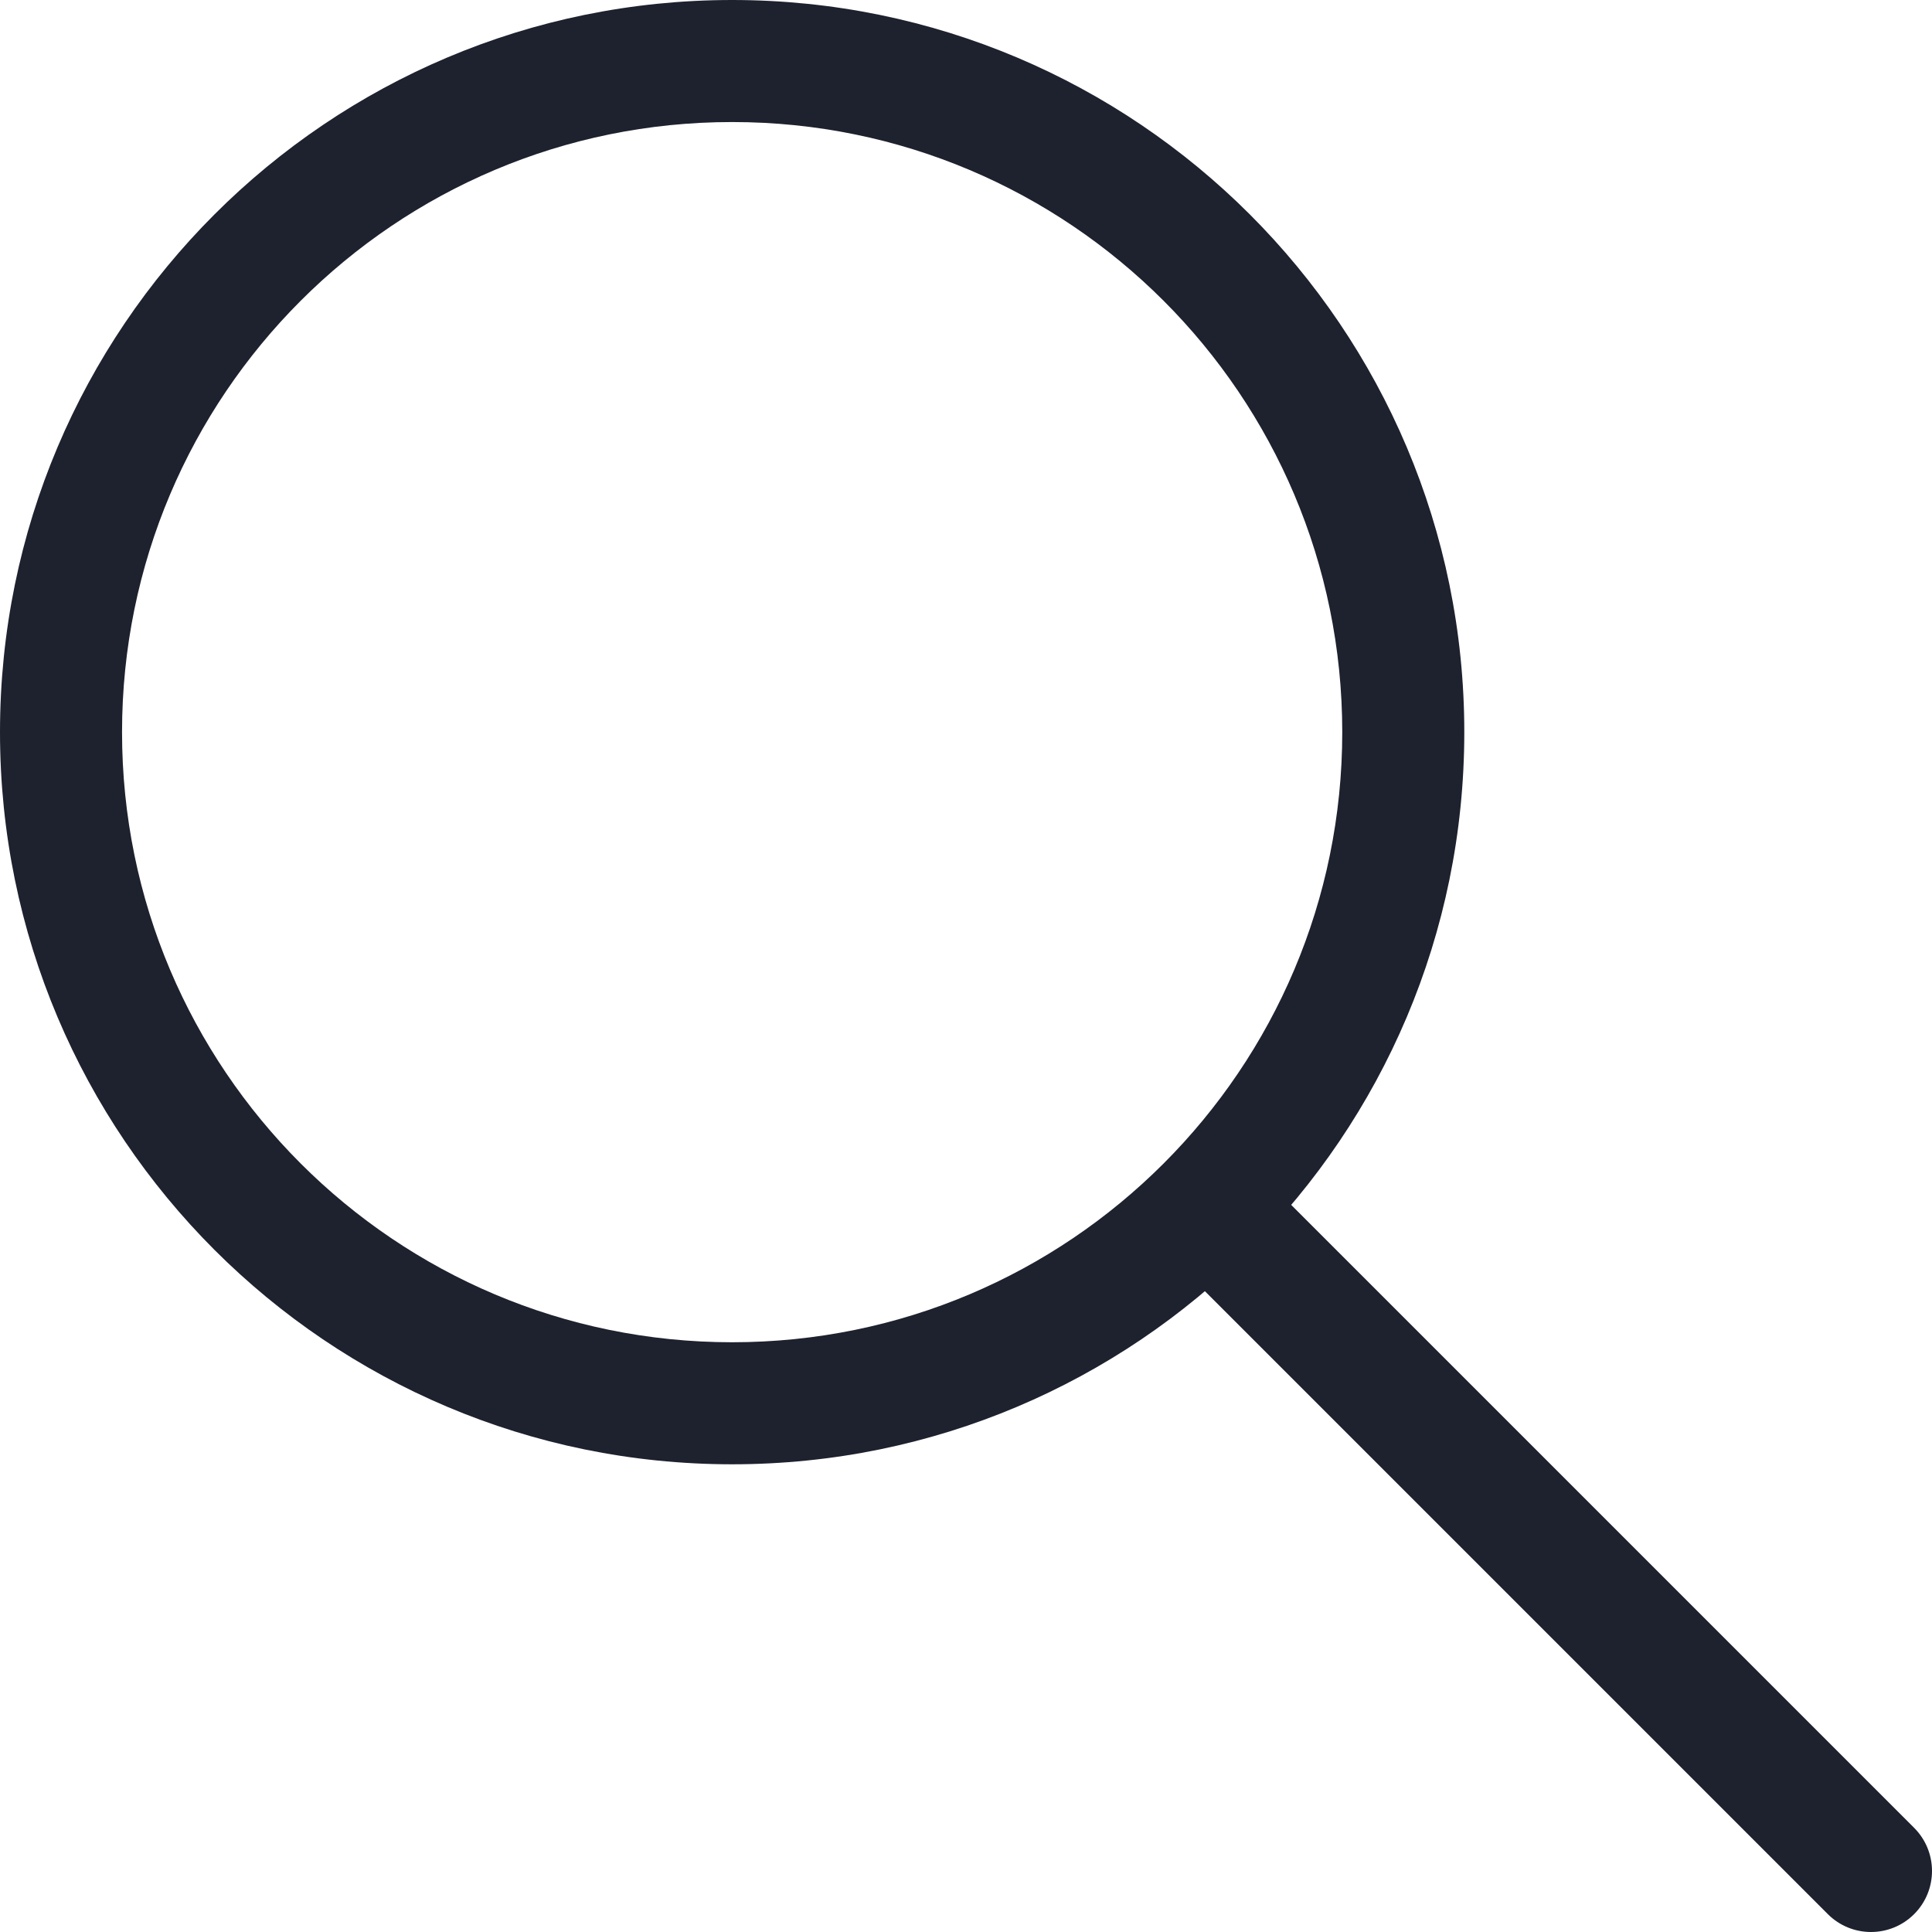
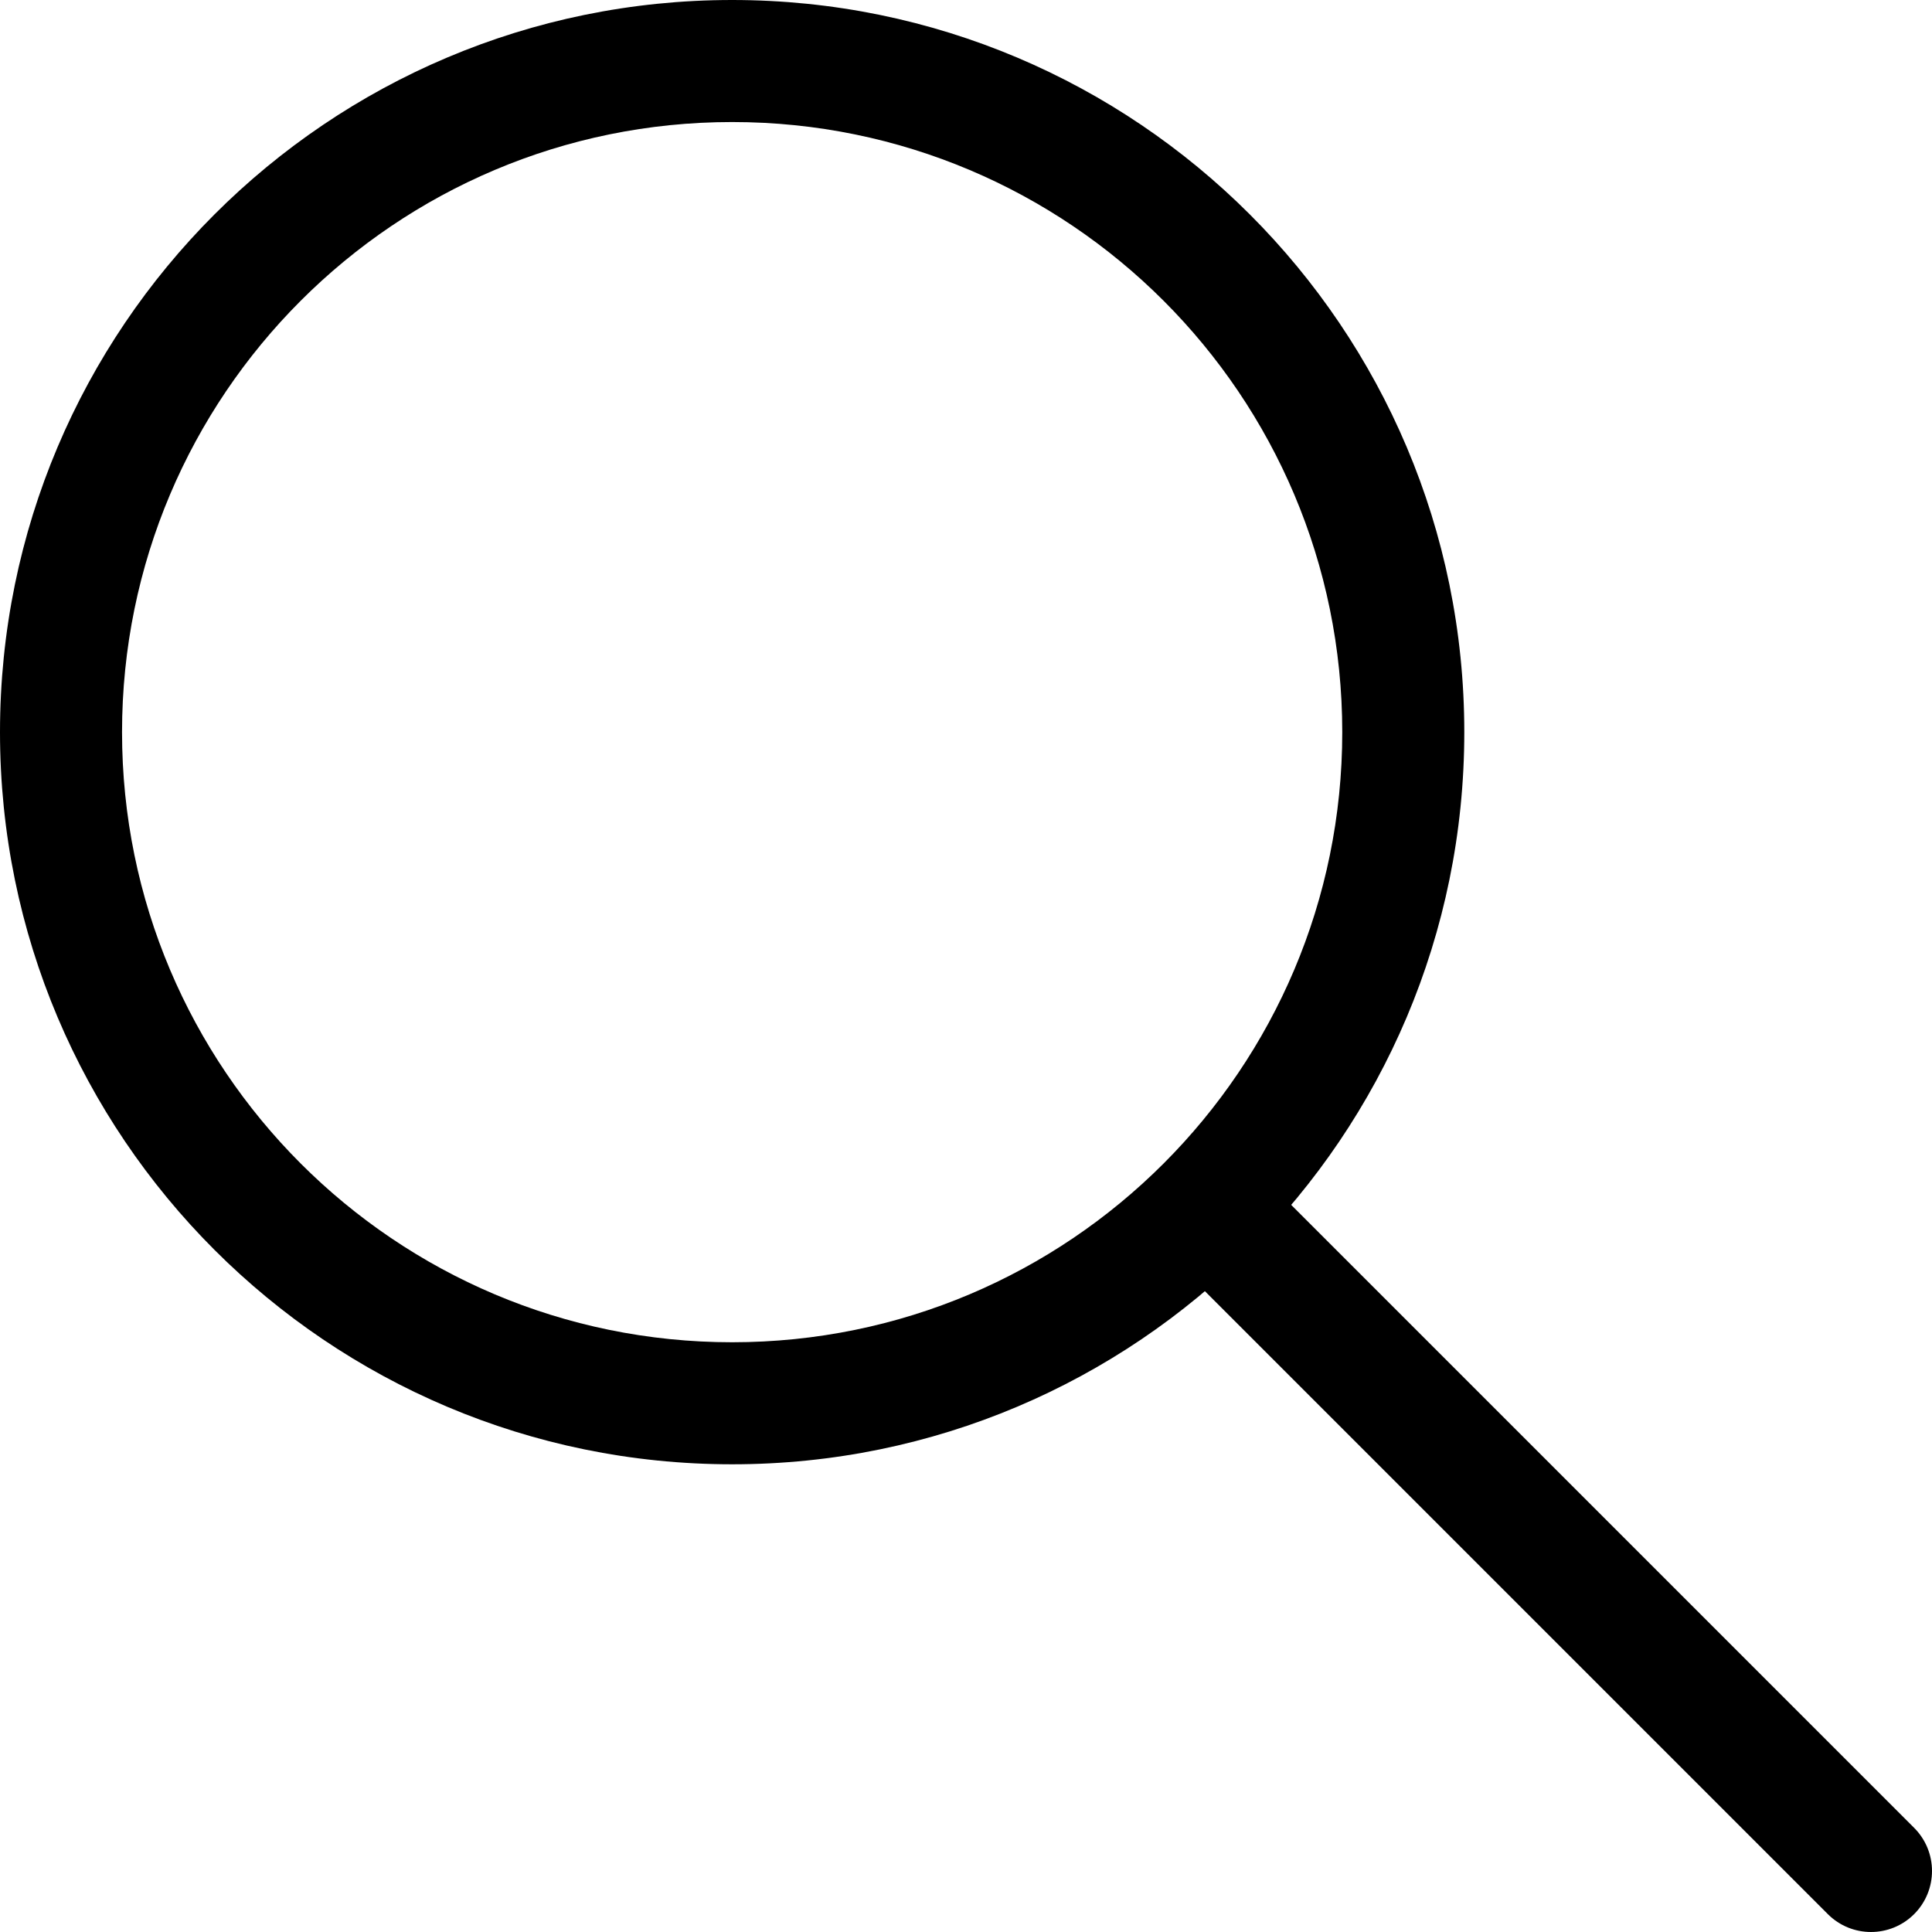
- <svg xmlns="http://www.w3.org/2000/svg" width="24" height="24" viewBox="0 0 24 24" fill="none">
-   <path fill-rule="evenodd" clip-rule="evenodd" d="M14.622 14.622C14.918 14.326 15.398 14.326 15.694 14.622L23.778 22.706C24.074 23.002 24.074 23.482 23.778 23.778C23.482 24.074 23.002 24.074 22.706 23.778L14.622 15.694C14.326 15.398 14.326 14.918 14.622 14.622Z" fill="#1E212E" />
-   <path fill-rule="evenodd" clip-rule="evenodd" d="M9.095 16.674C13.281 16.674 16.674 13.28 16.674 9.095C16.674 4.909 13.281 1.516 9.095 1.516C4.909 1.516 1.516 4.909 1.516 9.095C1.516 13.28 4.909 16.674 9.095 16.674ZM9.095 18.19C14.118 18.19 18.19 14.118 18.19 9.095C18.19 4.072 14.118 0 9.095 0C4.072 0 0 4.072 0 9.095C0 14.118 4.072 18.19 9.095 18.19Z" fill="#1E212E" />
+ <svg xmlns="http://www.w3.org/2000/svg" width="24" height="24" viewBox="0 0 24 24">
+   <path d="M14.622 14.622C14.918 14.326 15.398 14.326 15.694 14.622L23.778 22.706C24.074 23.002 24.074 23.482 23.778 23.778C23.482 24.074 23.002 24.074 22.706 23.778L14.622 15.694C14.326 15.398 14.326 14.918 14.622 14.622Z" />
+   <path fill-rule="evenodd" clip-rule="evenodd" d="M9.095 16.674C13.281 16.674 16.674 13.28 16.674 9.095C16.674 4.909 13.281 1.516 9.095 1.516C4.909 1.516 1.516 4.909 1.516 9.095C1.516 13.28 4.909 16.674 9.095 16.674ZM9.095 18.19C14.118 18.19 18.19 14.118 18.19 9.095C18.19 4.072 14.118 0 9.095 0C4.072 0 0 4.072 0 9.095C0 14.118 4.072 18.19 9.095 18.19Z" />
</svg>
